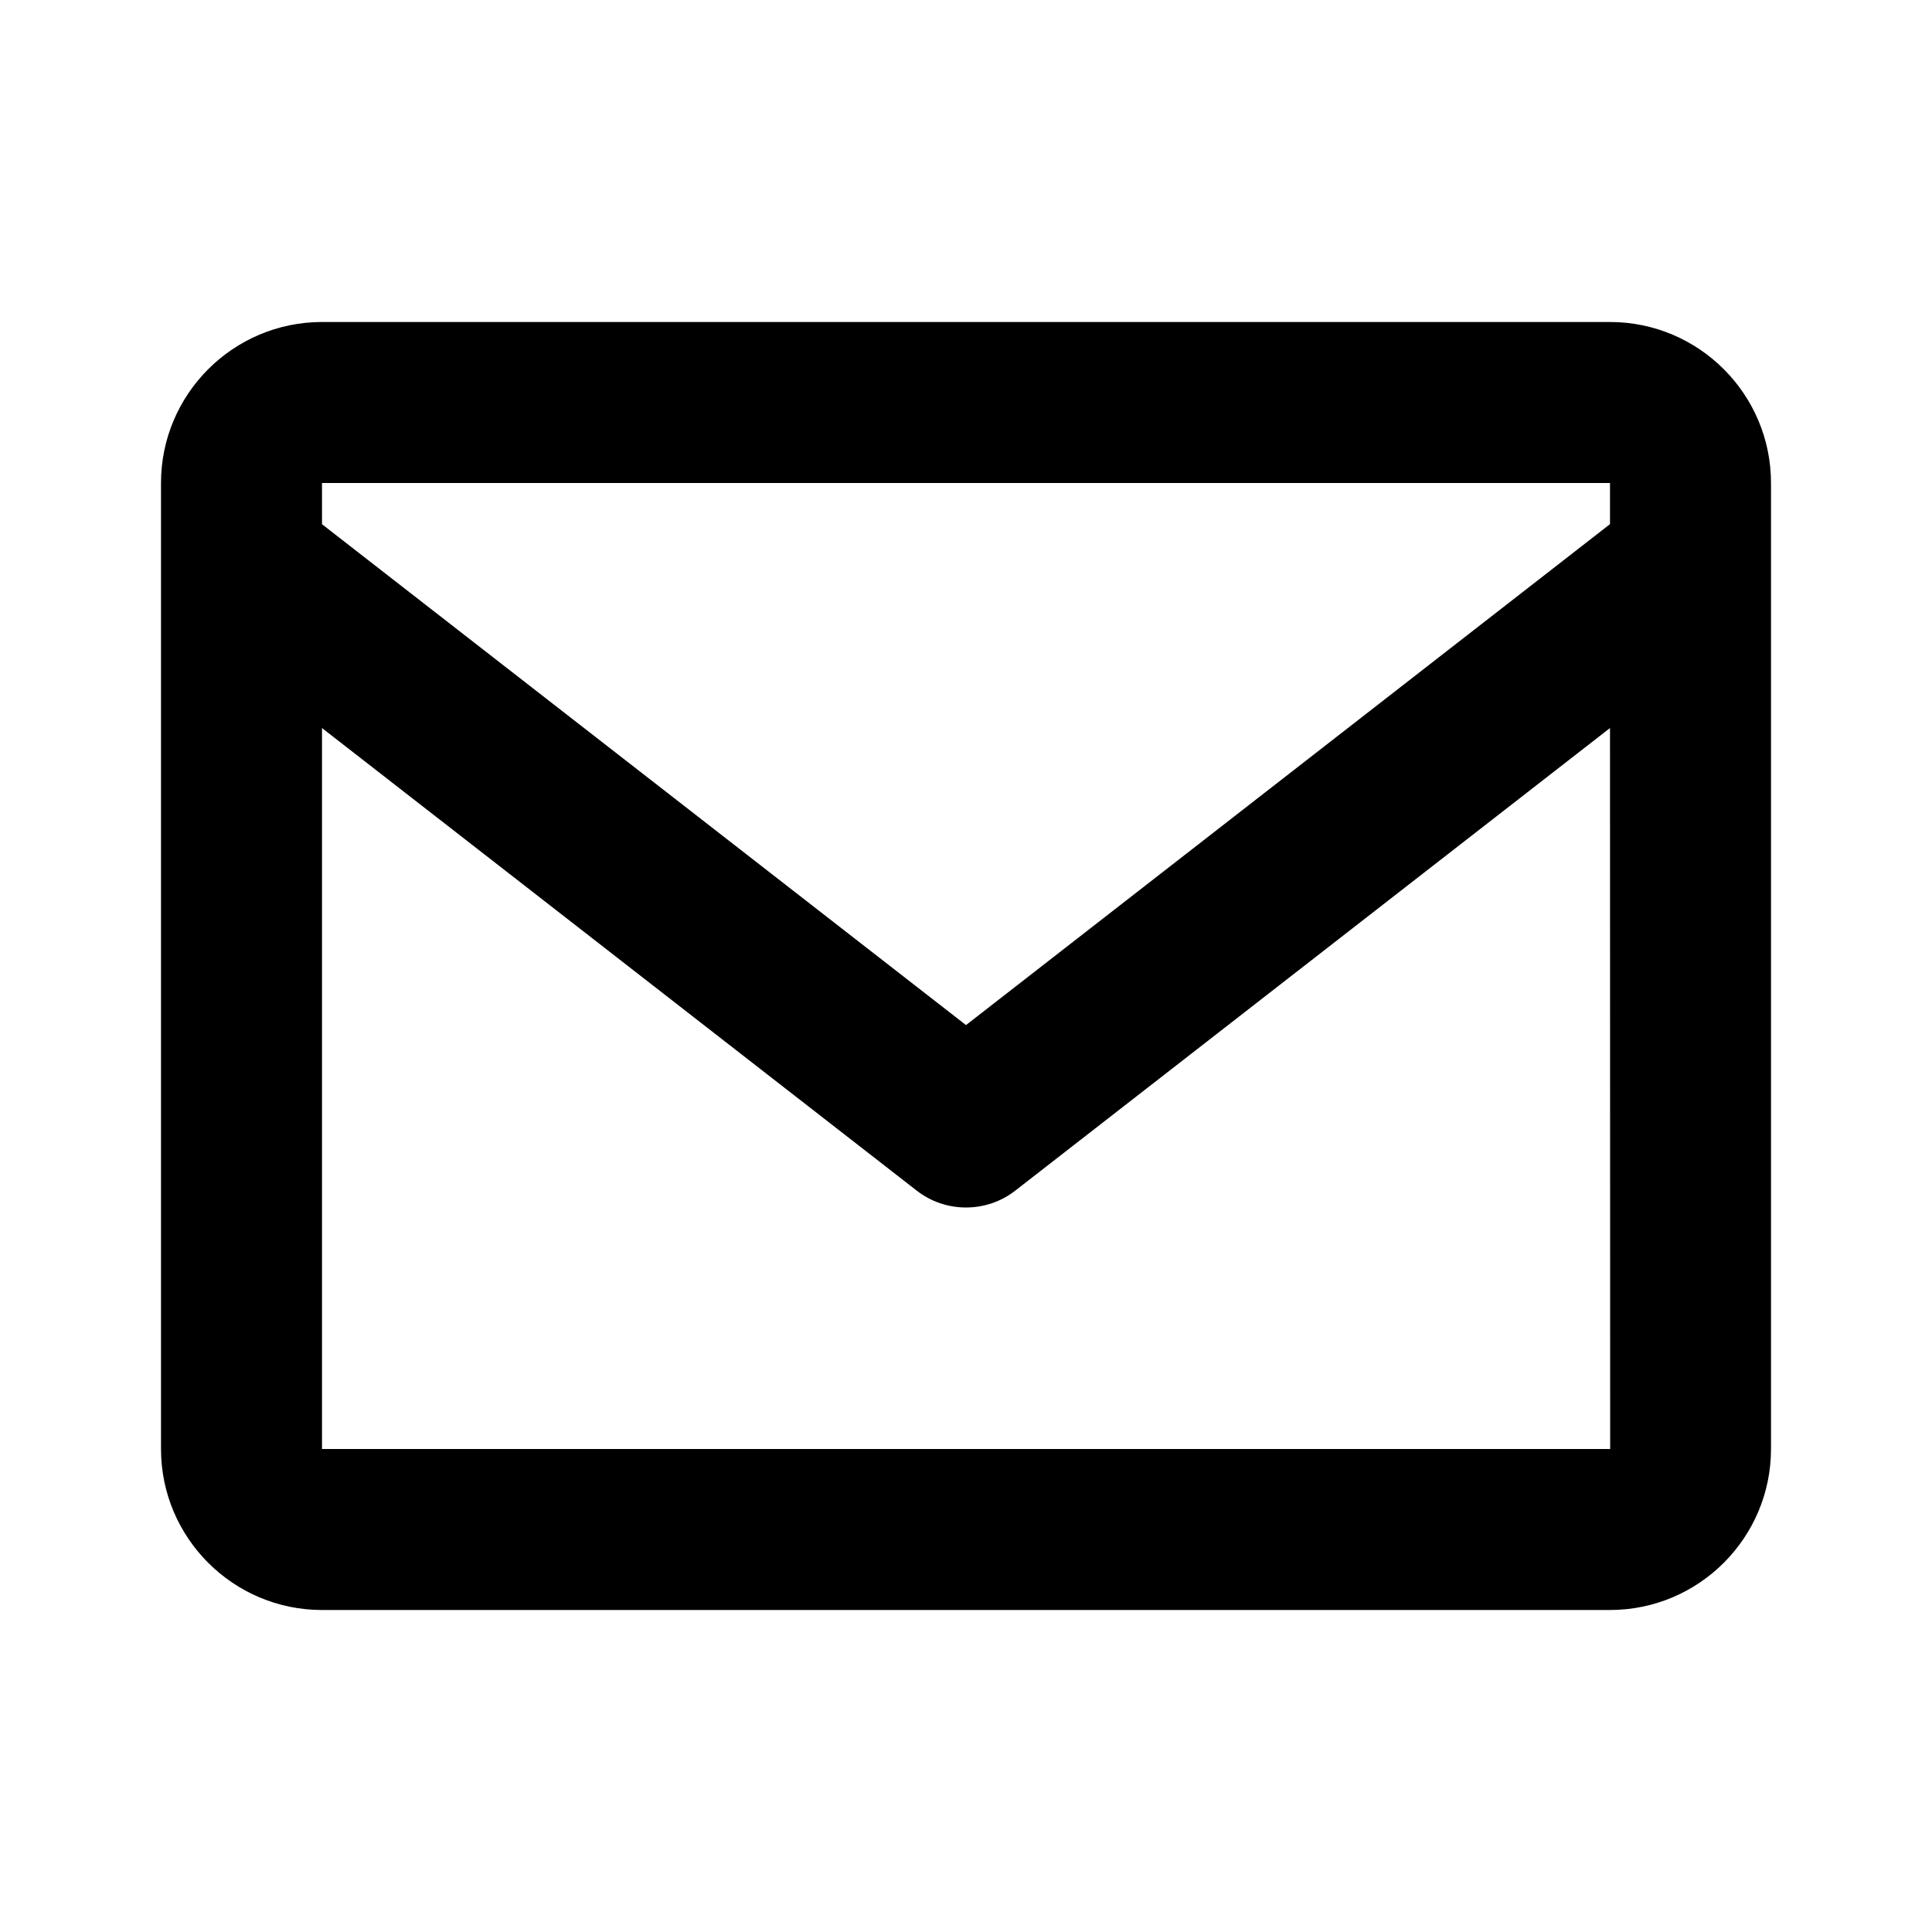
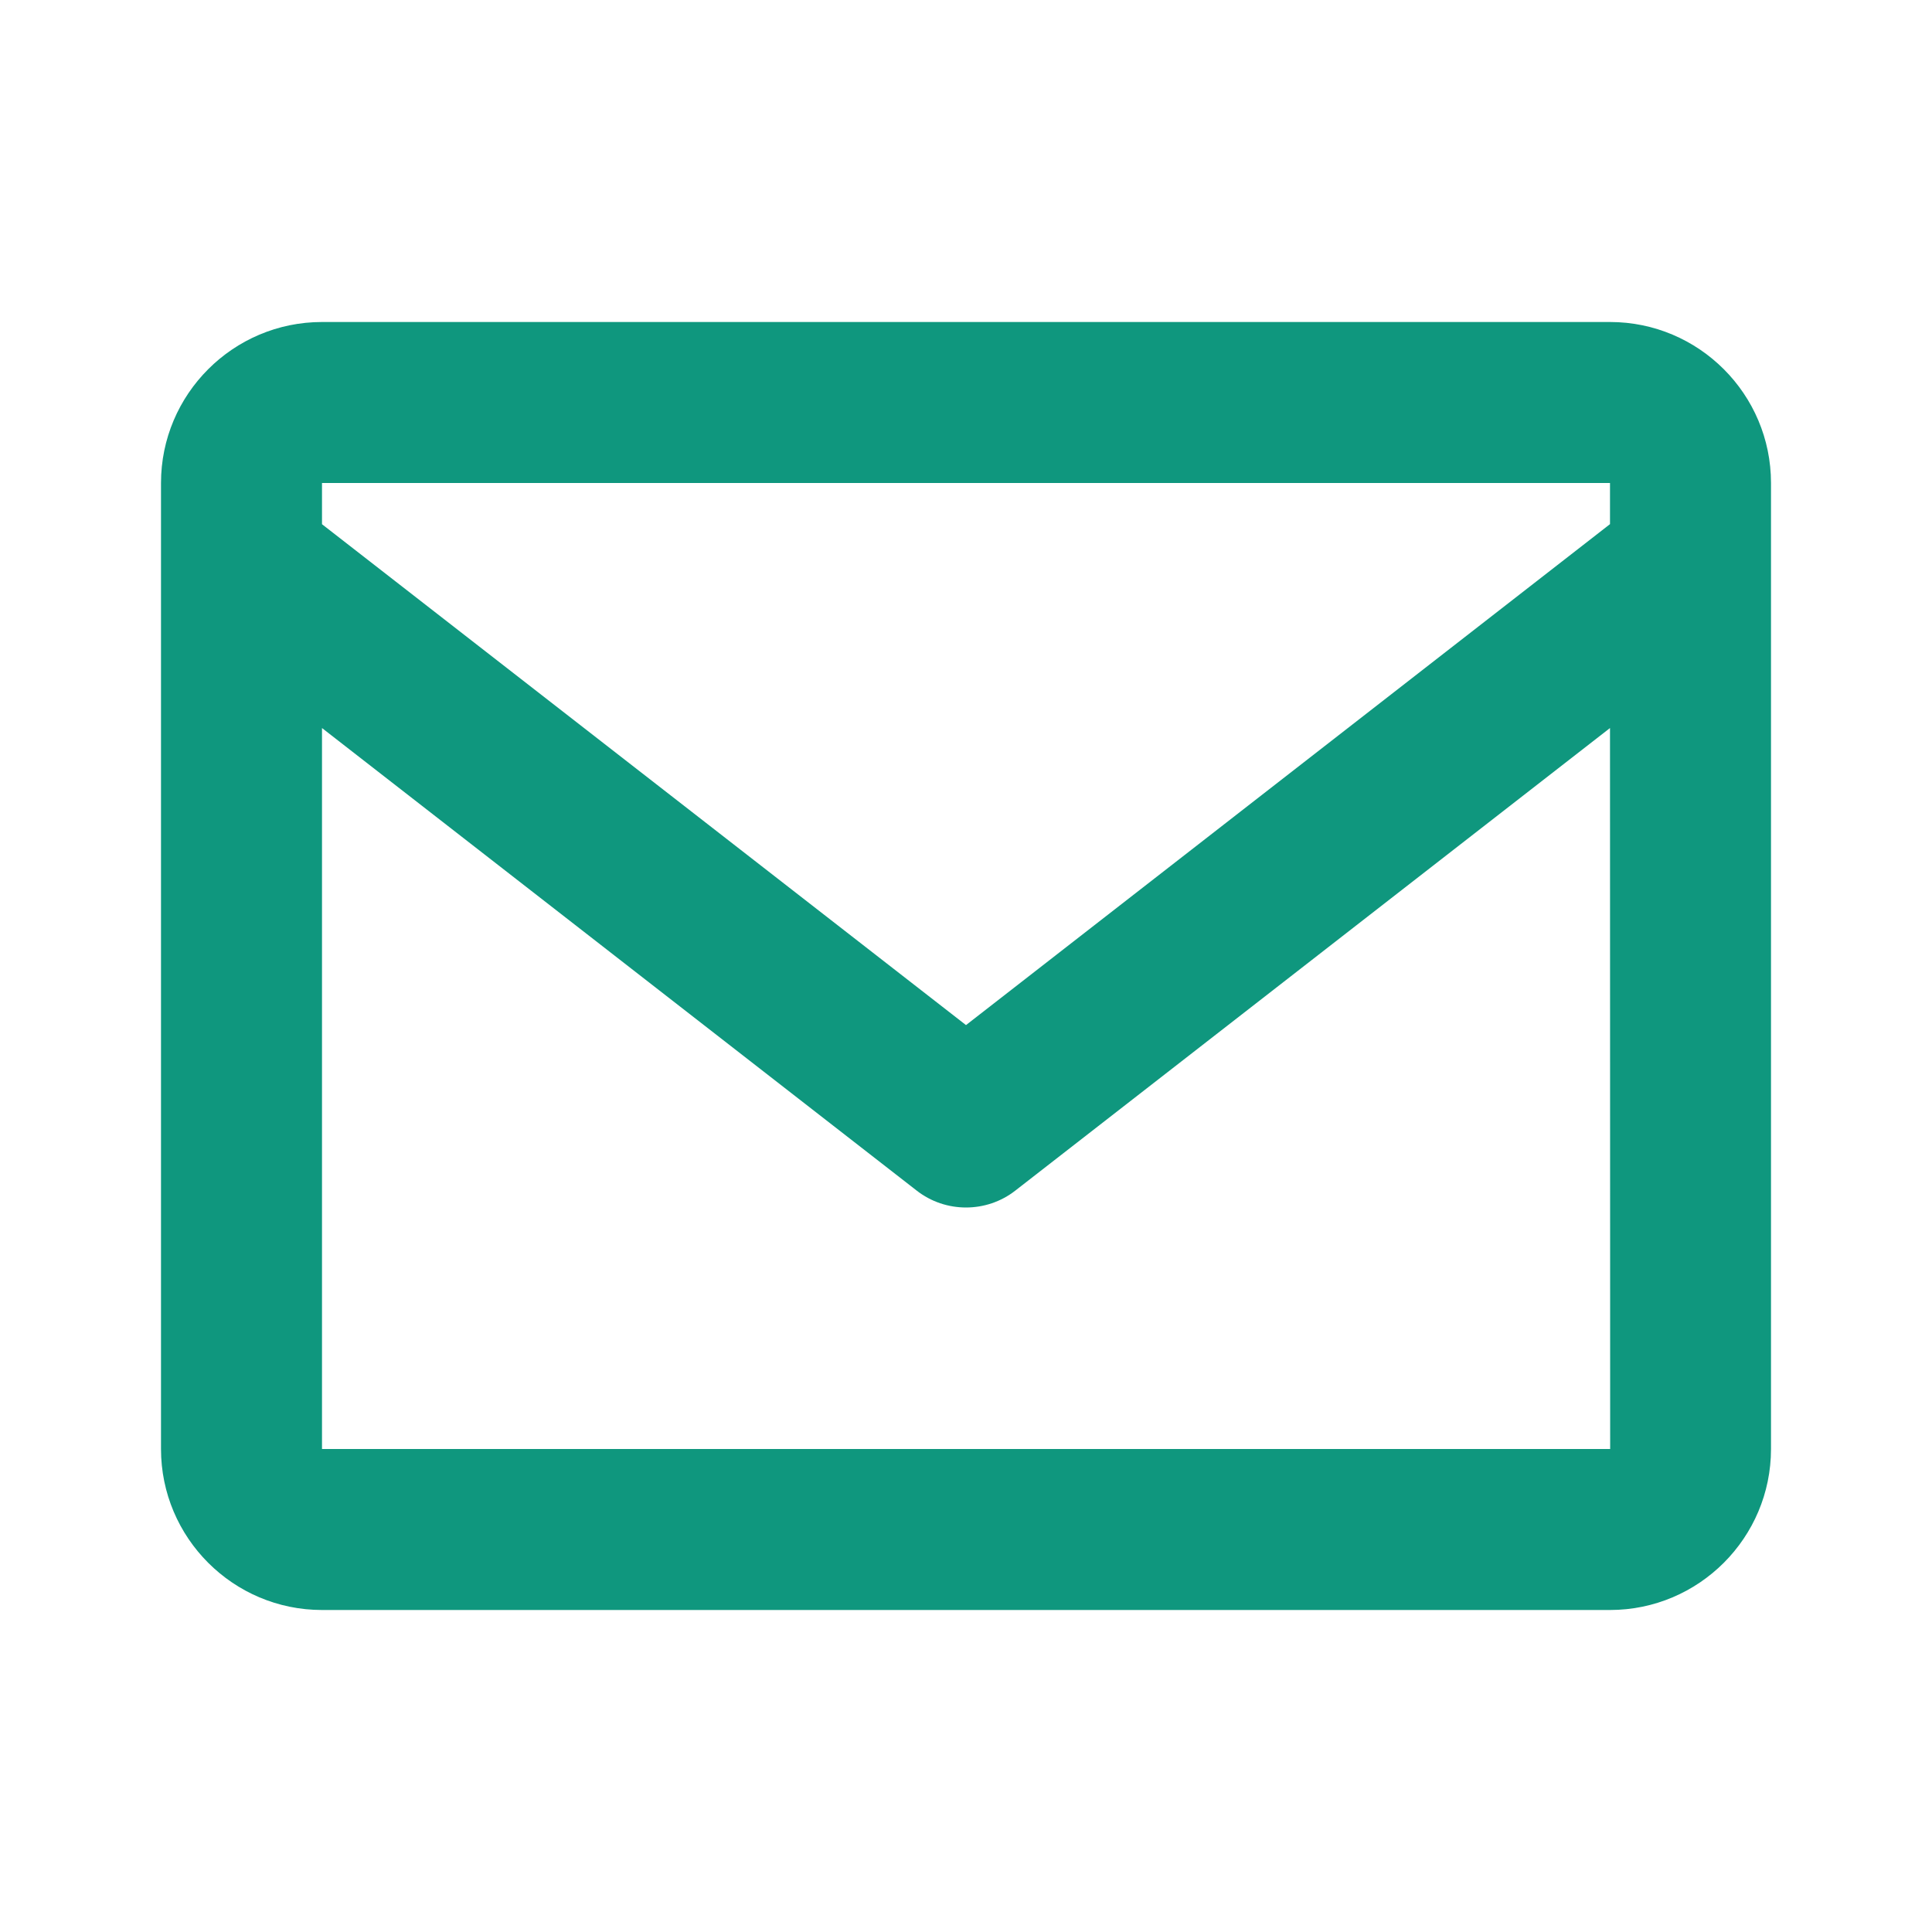
<svg xmlns="http://www.w3.org/2000/svg" width="24" height="24" viewBox="0 0 24 24">
-   <path d="M20,4H4C2.897,4,2,4.897,2,6v12c0,1.103,0.897,2,2,2h16c1.103,0,2-0.897,2-2V6C22,4.897,21.103,4,20,4z M20,6v0.511 l-8,6.223L4,6.512V6H20z M4,18V9.044l7.386,5.745C11.566,14.93,11.783,15,12,15s0.434-0.07,0.614-0.211L20,9.044L20.002,18H4z" />
+   <path d="M20,4H4C2.897,4,2,4.897,2,6v12c0,1.103,0.897,2,2,2h16c1.103,0,2-0.897,2-2V6C22,4.897,21.103,4,20,4z M20,6v0.511 l-8,6.223L4,6.512V6H20z M4,18V9.044l7.386,5.745C11.566,14.93,11.783,15,12,15s0.434-0.07,0.614-0.211L20,9.044L20.002,18H4z" fill="#0f977e" />
</svg>
